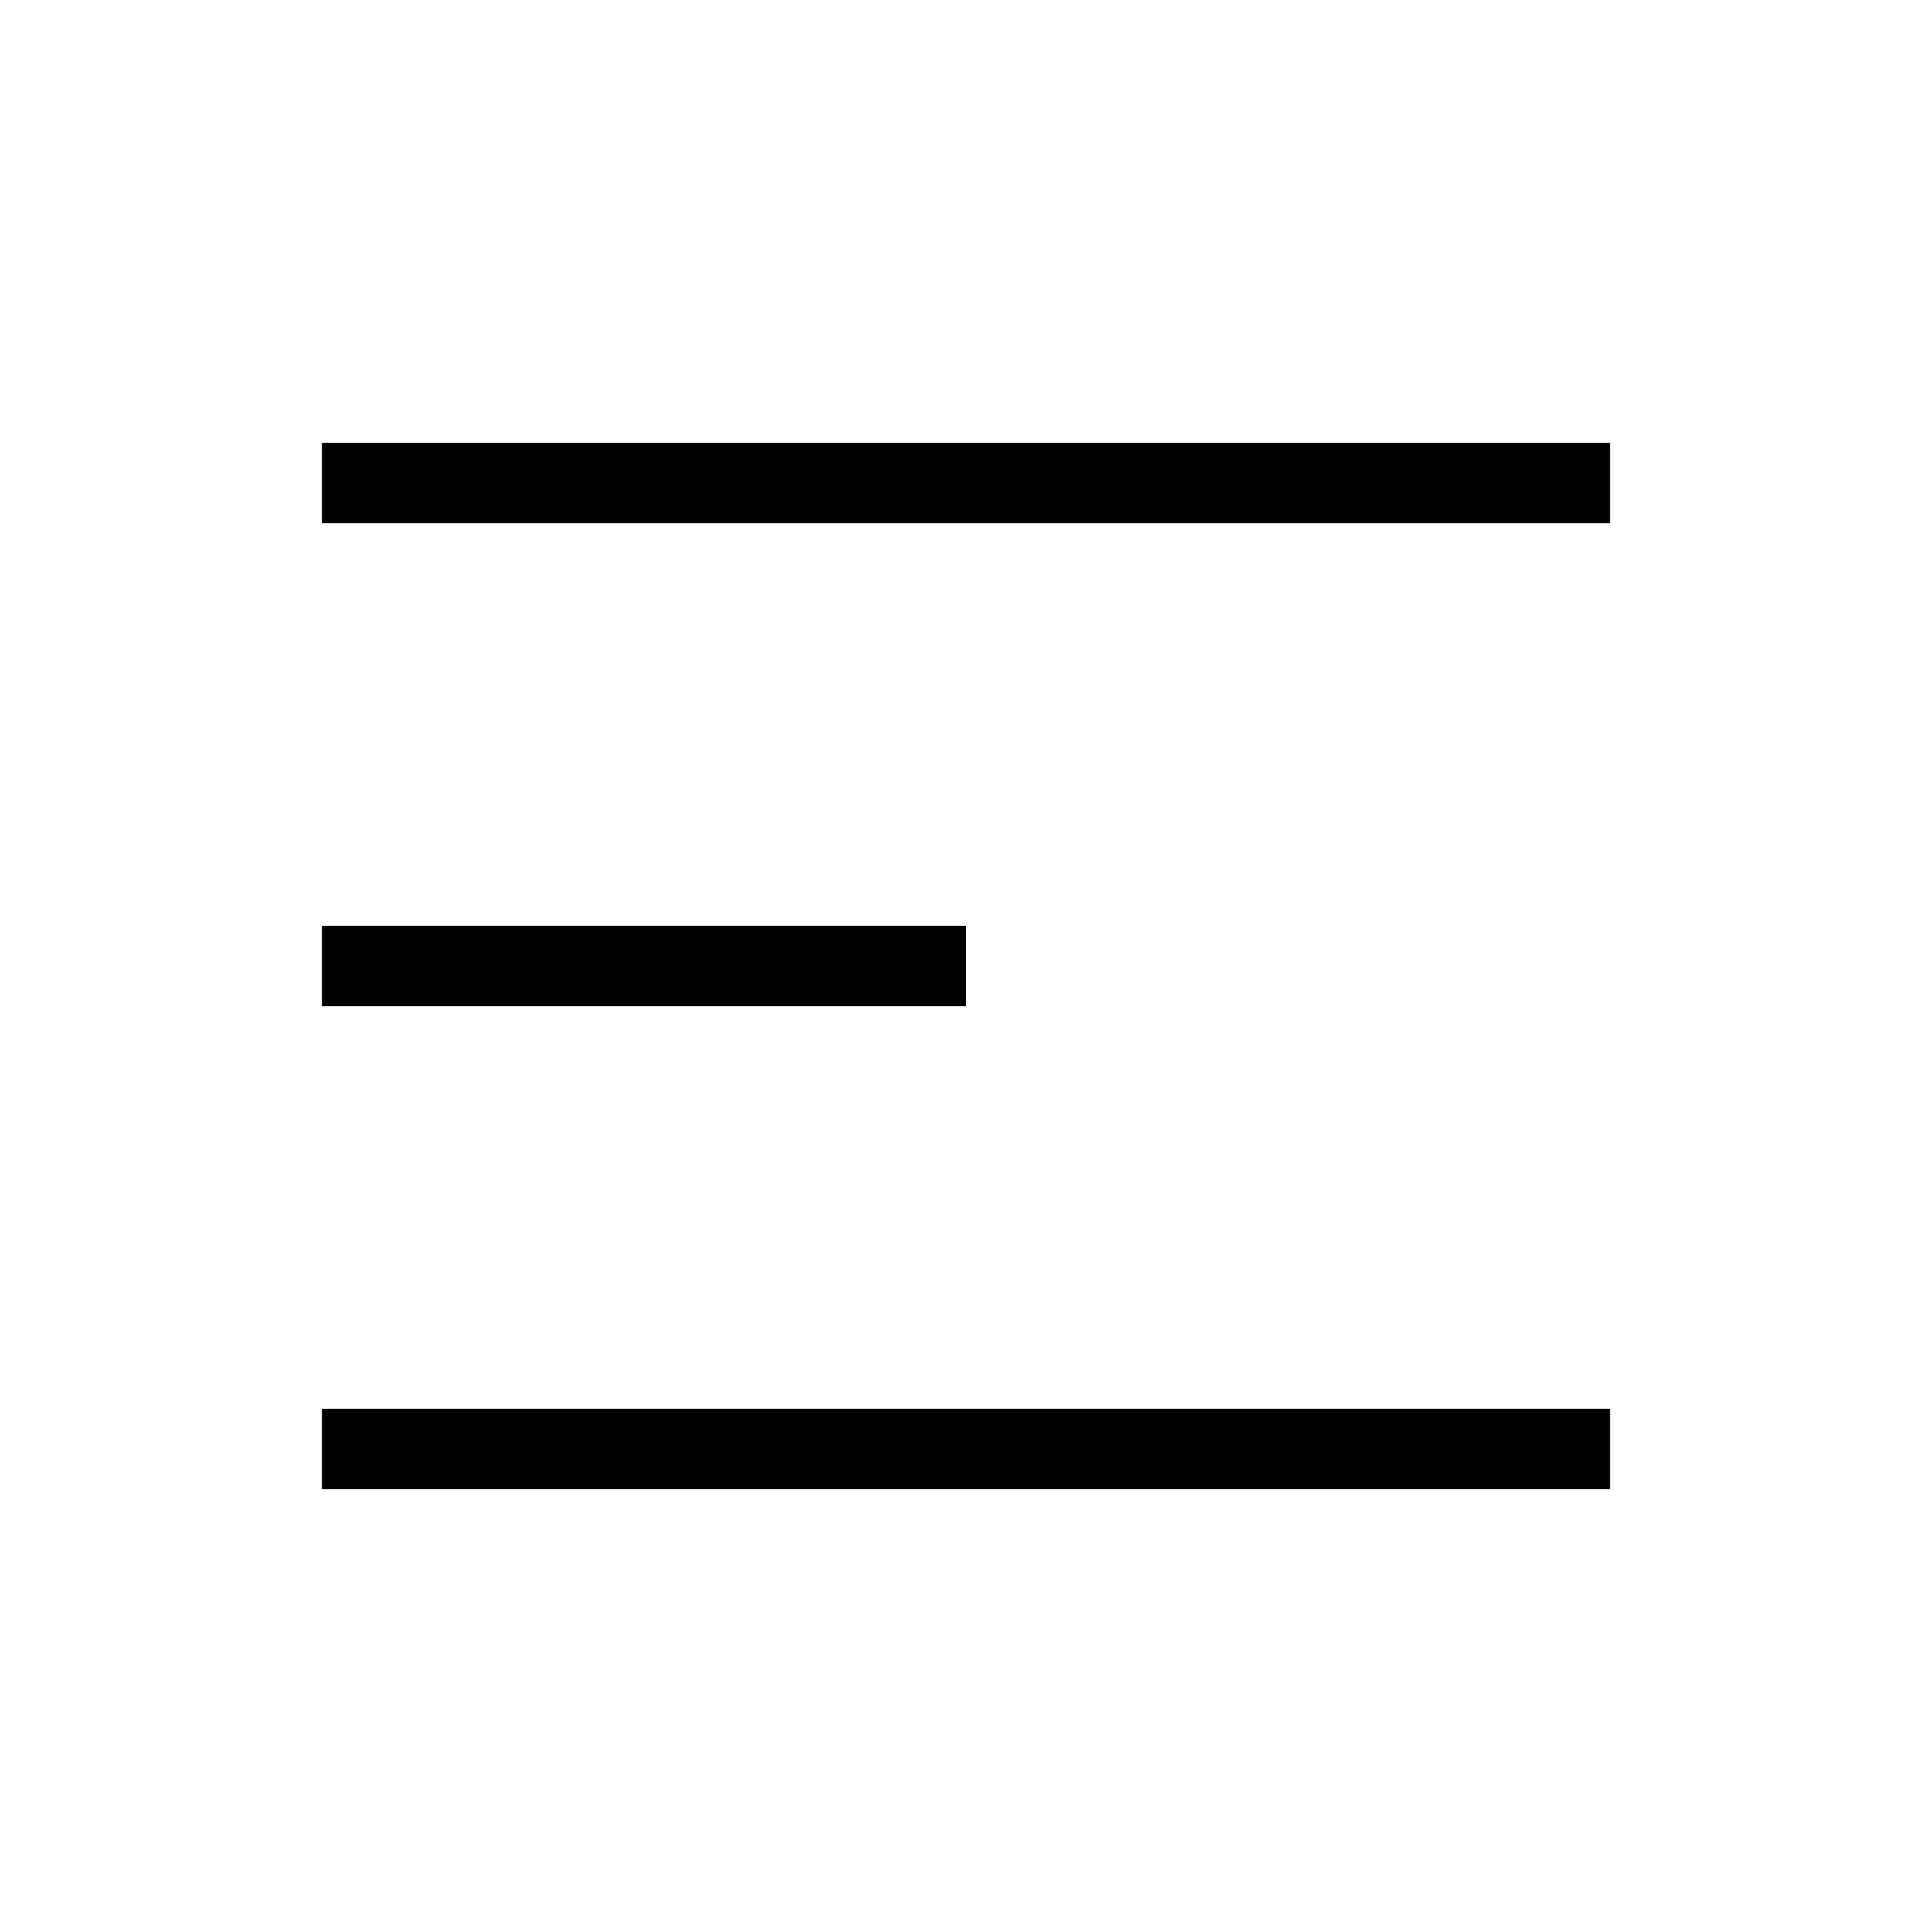
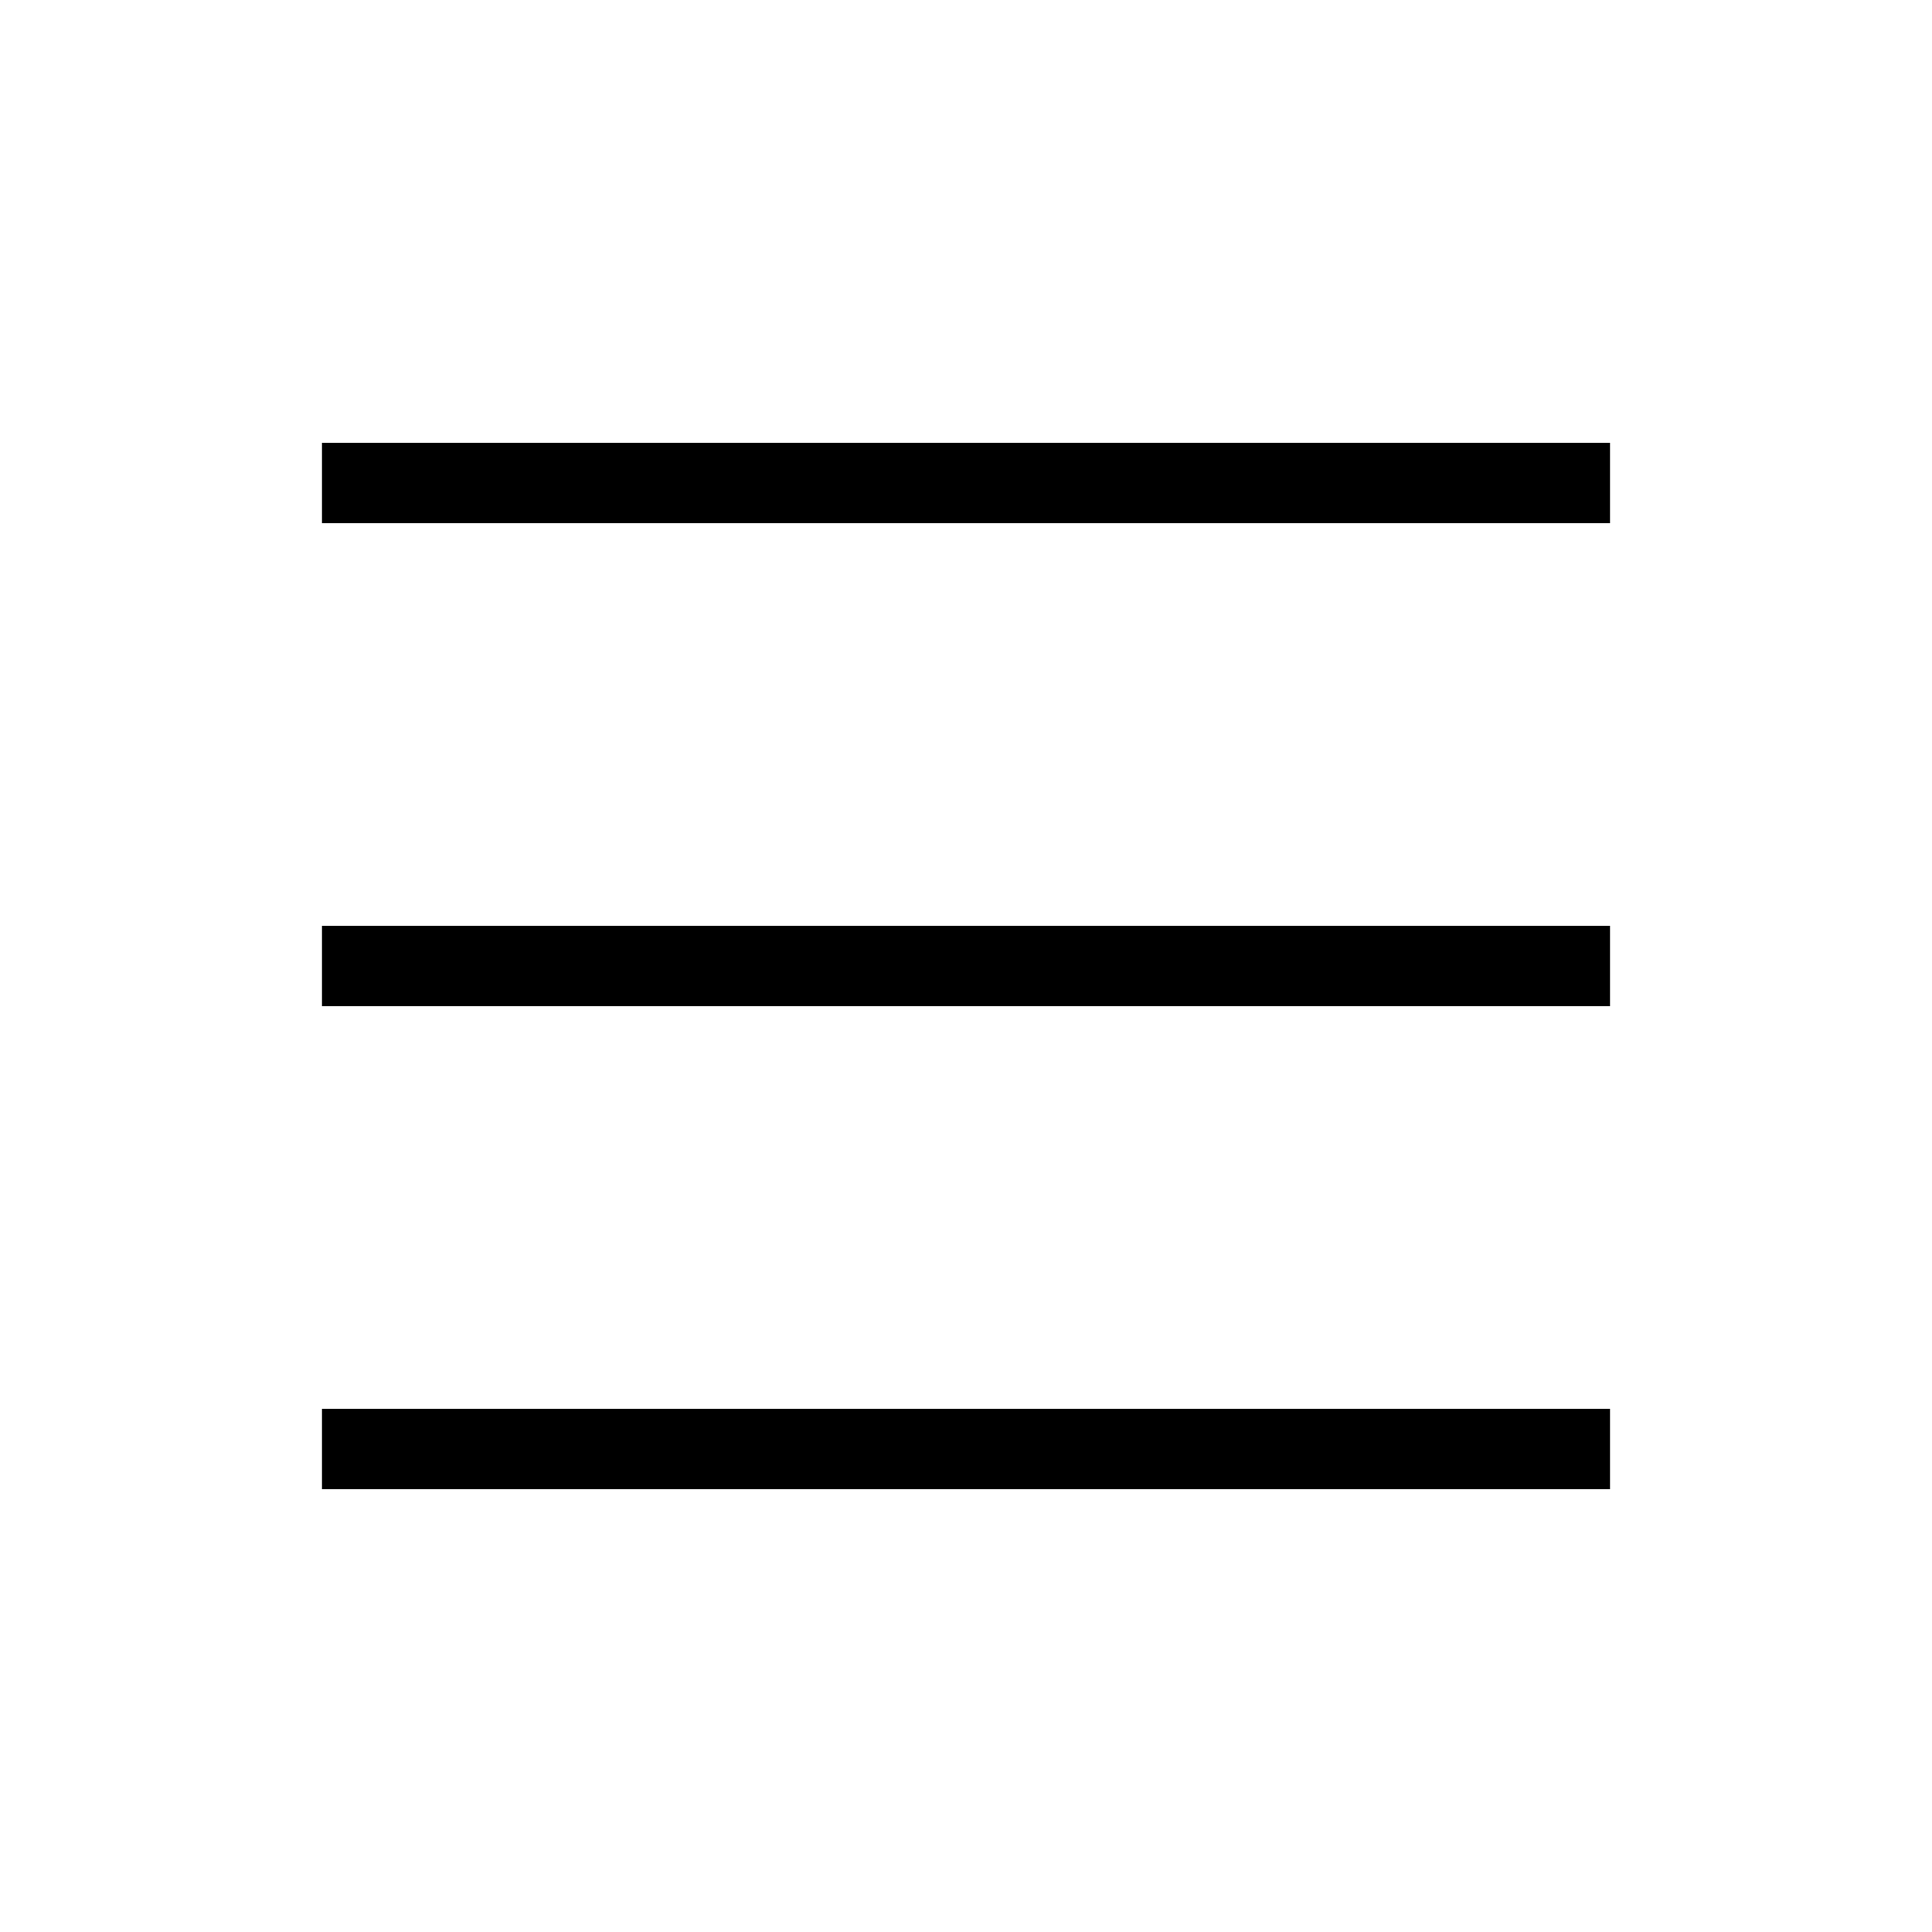
- <svg xmlns="http://www.w3.org/2000/svg" className="h-5 w-5" fill="none" viewBox="0 0 24 24" stroke="currentColor">
-   <path strokeLinecap="round" strokeLinejoin="round" strokeWidth="2" d="M4 6h16M4 12h8m-8 6h16" />
+ <svg xmlns="http://www.w3.org/2000/svg" width="24" height="24" viewBox="0 0 24 24" fill="none">
+   <path d="M4 18L20 18" stroke="#000000" strokeWidth="2" strokeLinecap="round" />
+   <path d="M4 12L20 12" stroke="#000000" strokeWidth="2" strokeLinecap="round" />
+   <path d="M4 6L20 6" stroke="#000000" strokeWidth="2" strokeLinecap="round" />
</svg>
